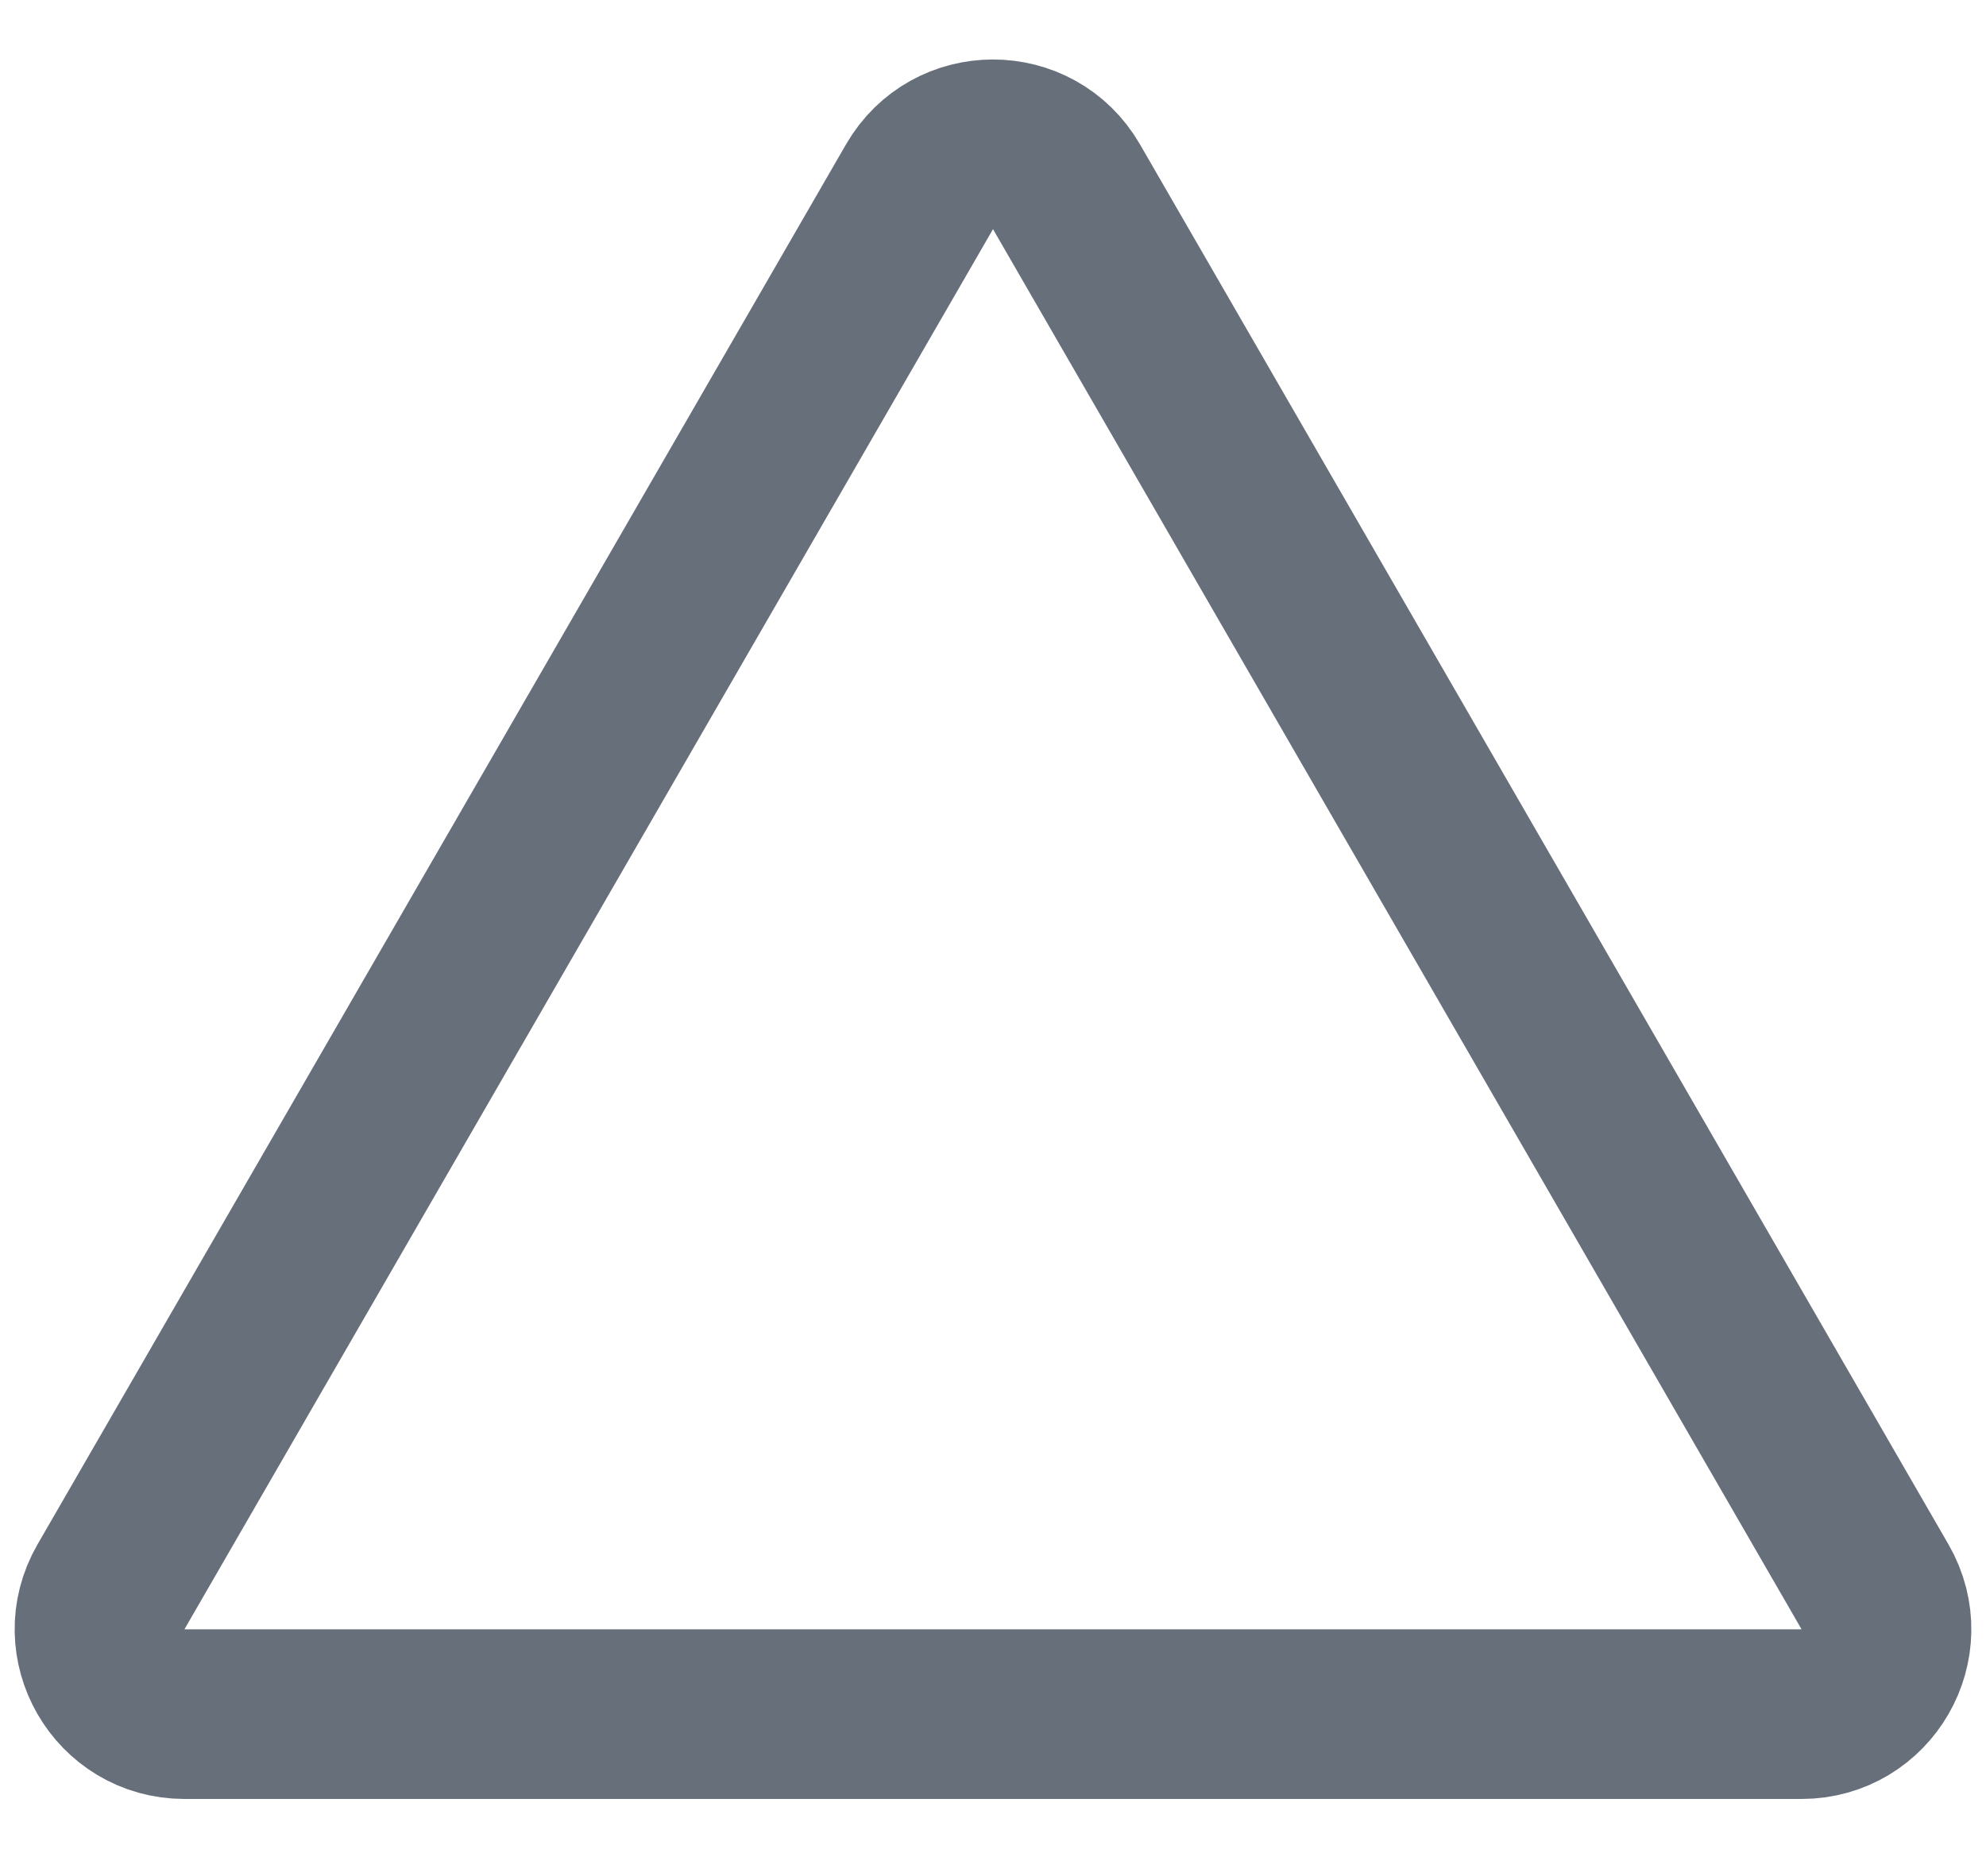
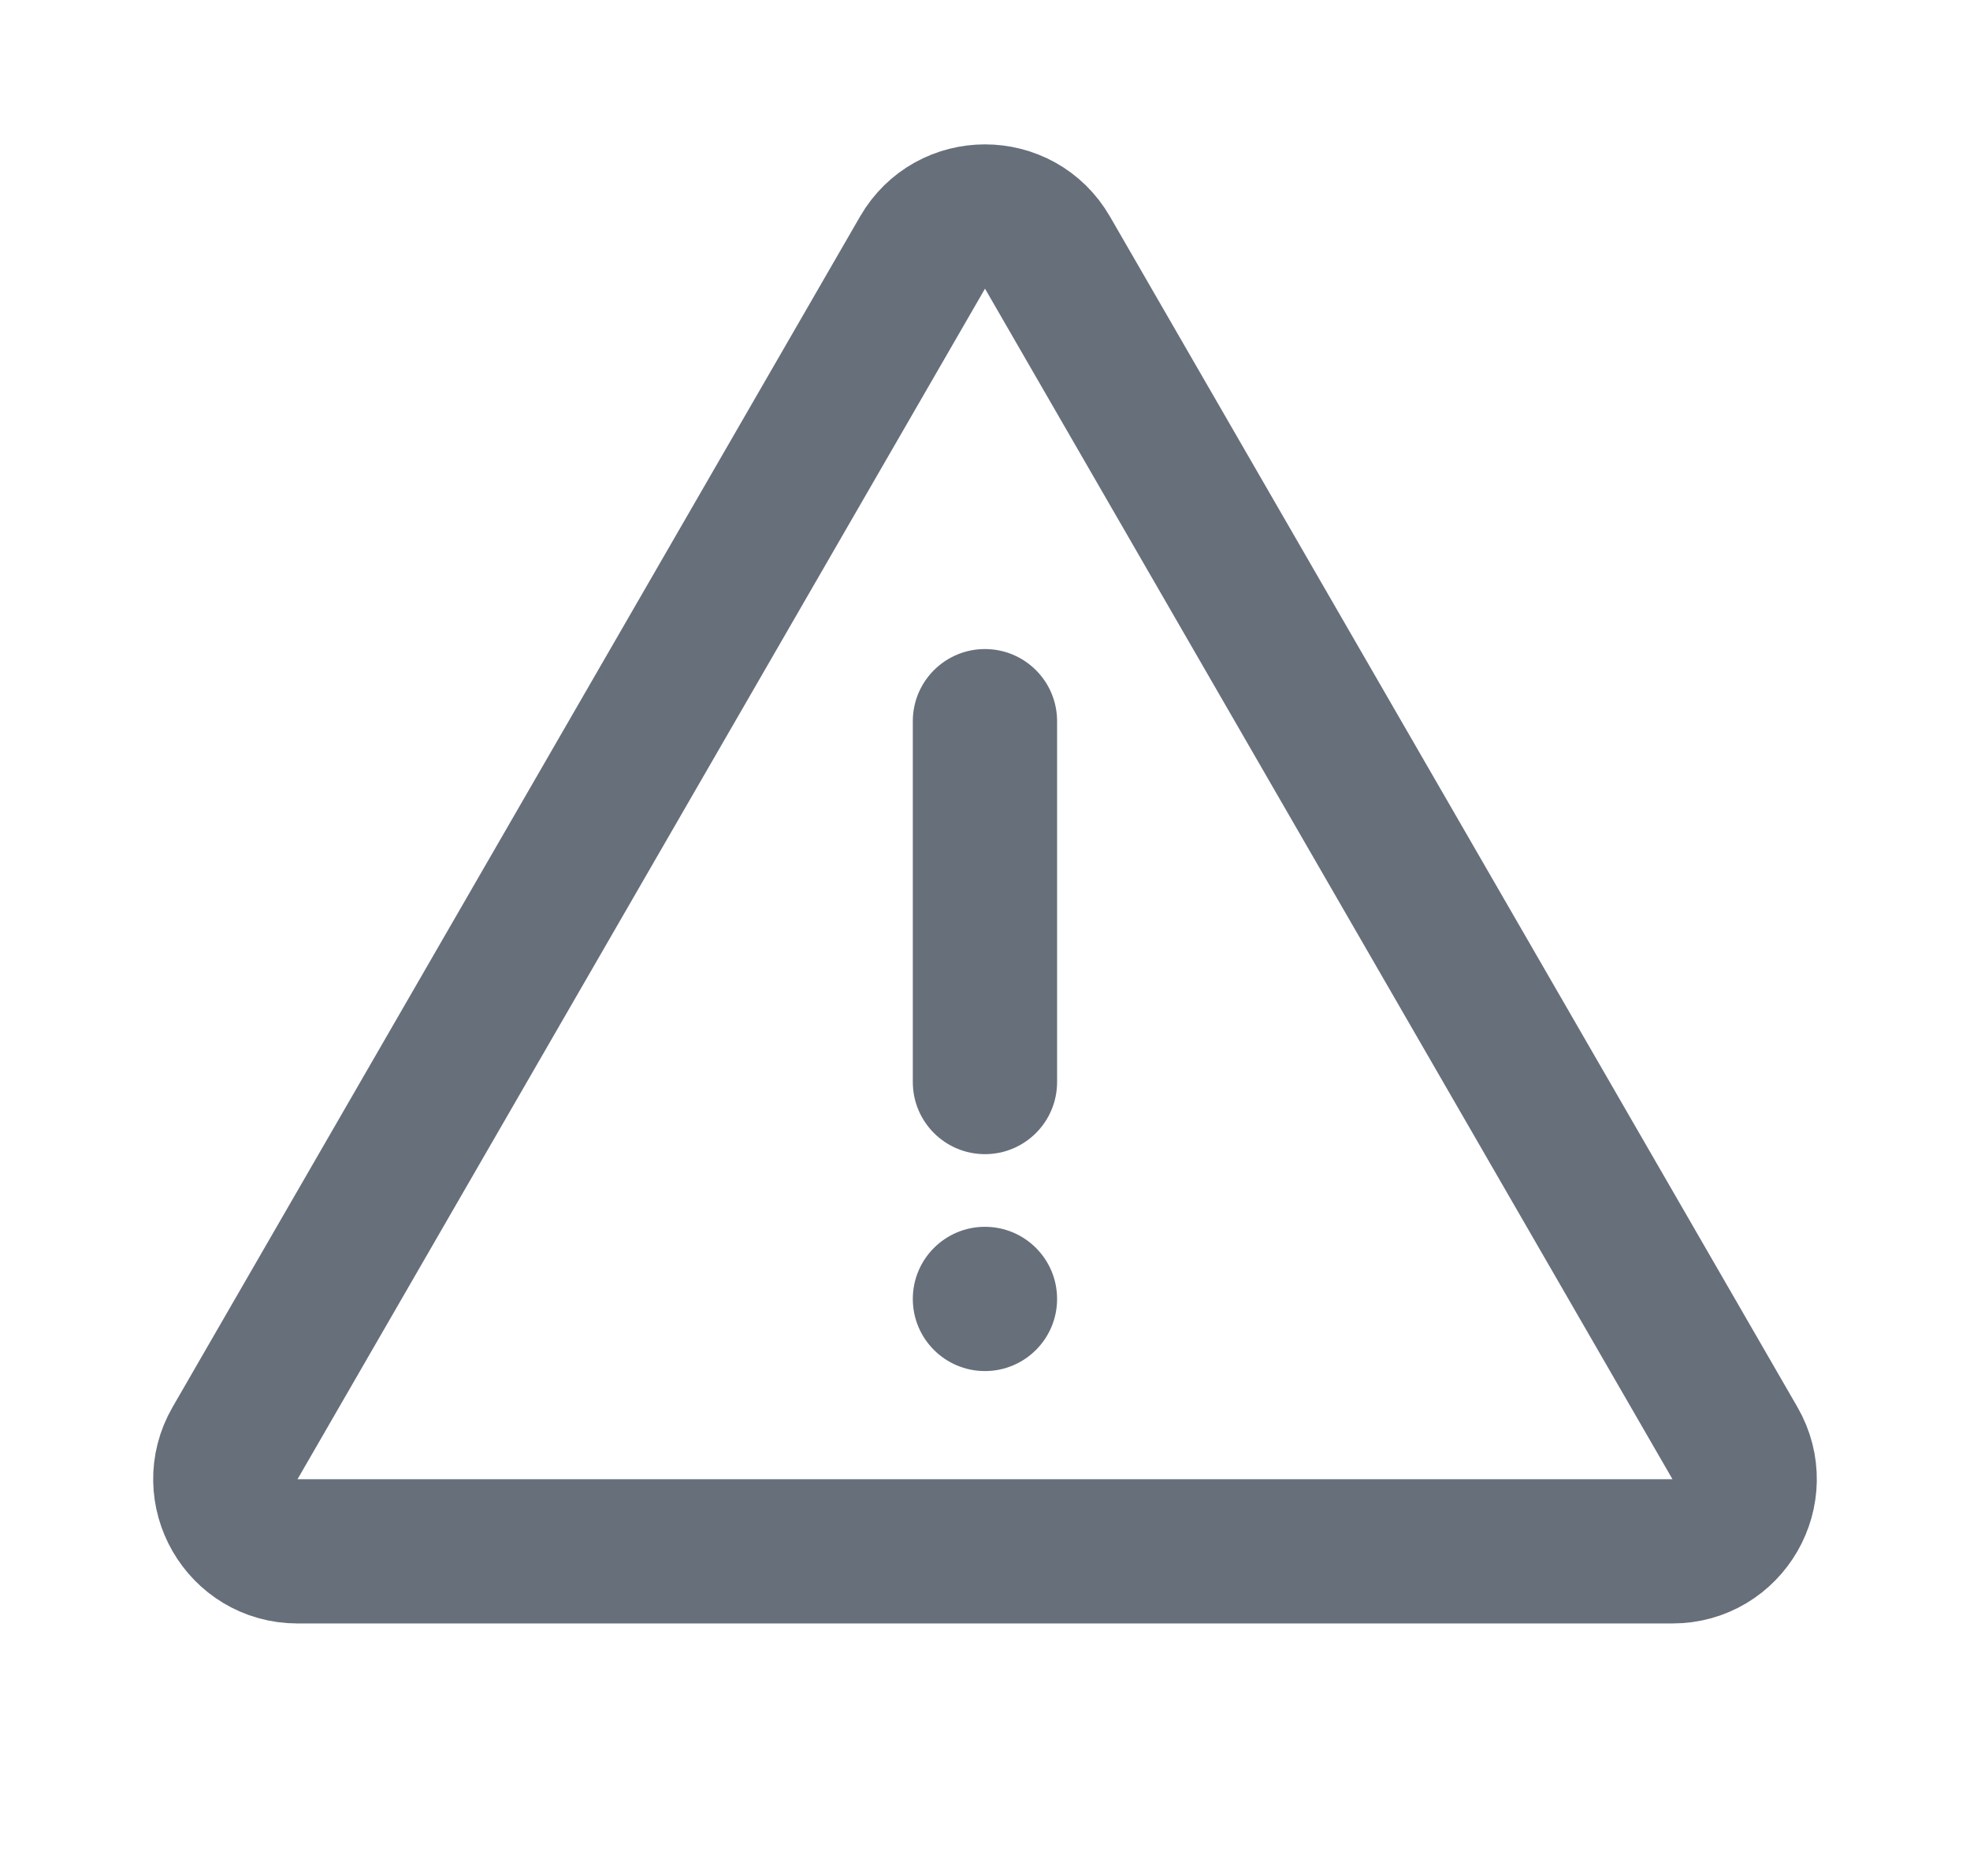
- <svg xmlns="http://www.w3.org/2000/svg" width="18" height="17" viewBox="0 0 18 17" fill="none">
-   <path d="M8.334 1.693C8.63 1.18 9.37 1.18 9.666 1.693L16.994 14.385C17.29 14.898 16.92 15.539 16.328 15.539H1.672C1.08 15.539 0.71 14.898 1.006 14.385L8.334 1.693Z" stroke="#676F7B" stroke-width="1.538" />
+ <svg xmlns="http://www.w3.org/2000/svg" width="21" height="20" viewBox="0 0 21 20" fill="none">
+   <rect width="1.538" height="5.385" rx="0.769" transform="matrix(1 0 0 -1 9.73047 12.3047)" fill="#676F7B" />
+   <circle cx="0.769" cy="0.769" r="0.769" transform="matrix(1 0 0 -1 9.73047 14.6172)" fill="#676F7B" />
+   <path d="M9.834 2.693C10.13 2.18 10.87 2.18 11.166 2.693L18.494 15.385C18.79 15.898 18.42 16.539 17.828 16.539H3.172C2.58 16.539 2.21 15.898 2.506 15.385L9.834 2.693Z" stroke="#676F7B" stroke-width="1.538" />
</svg>
